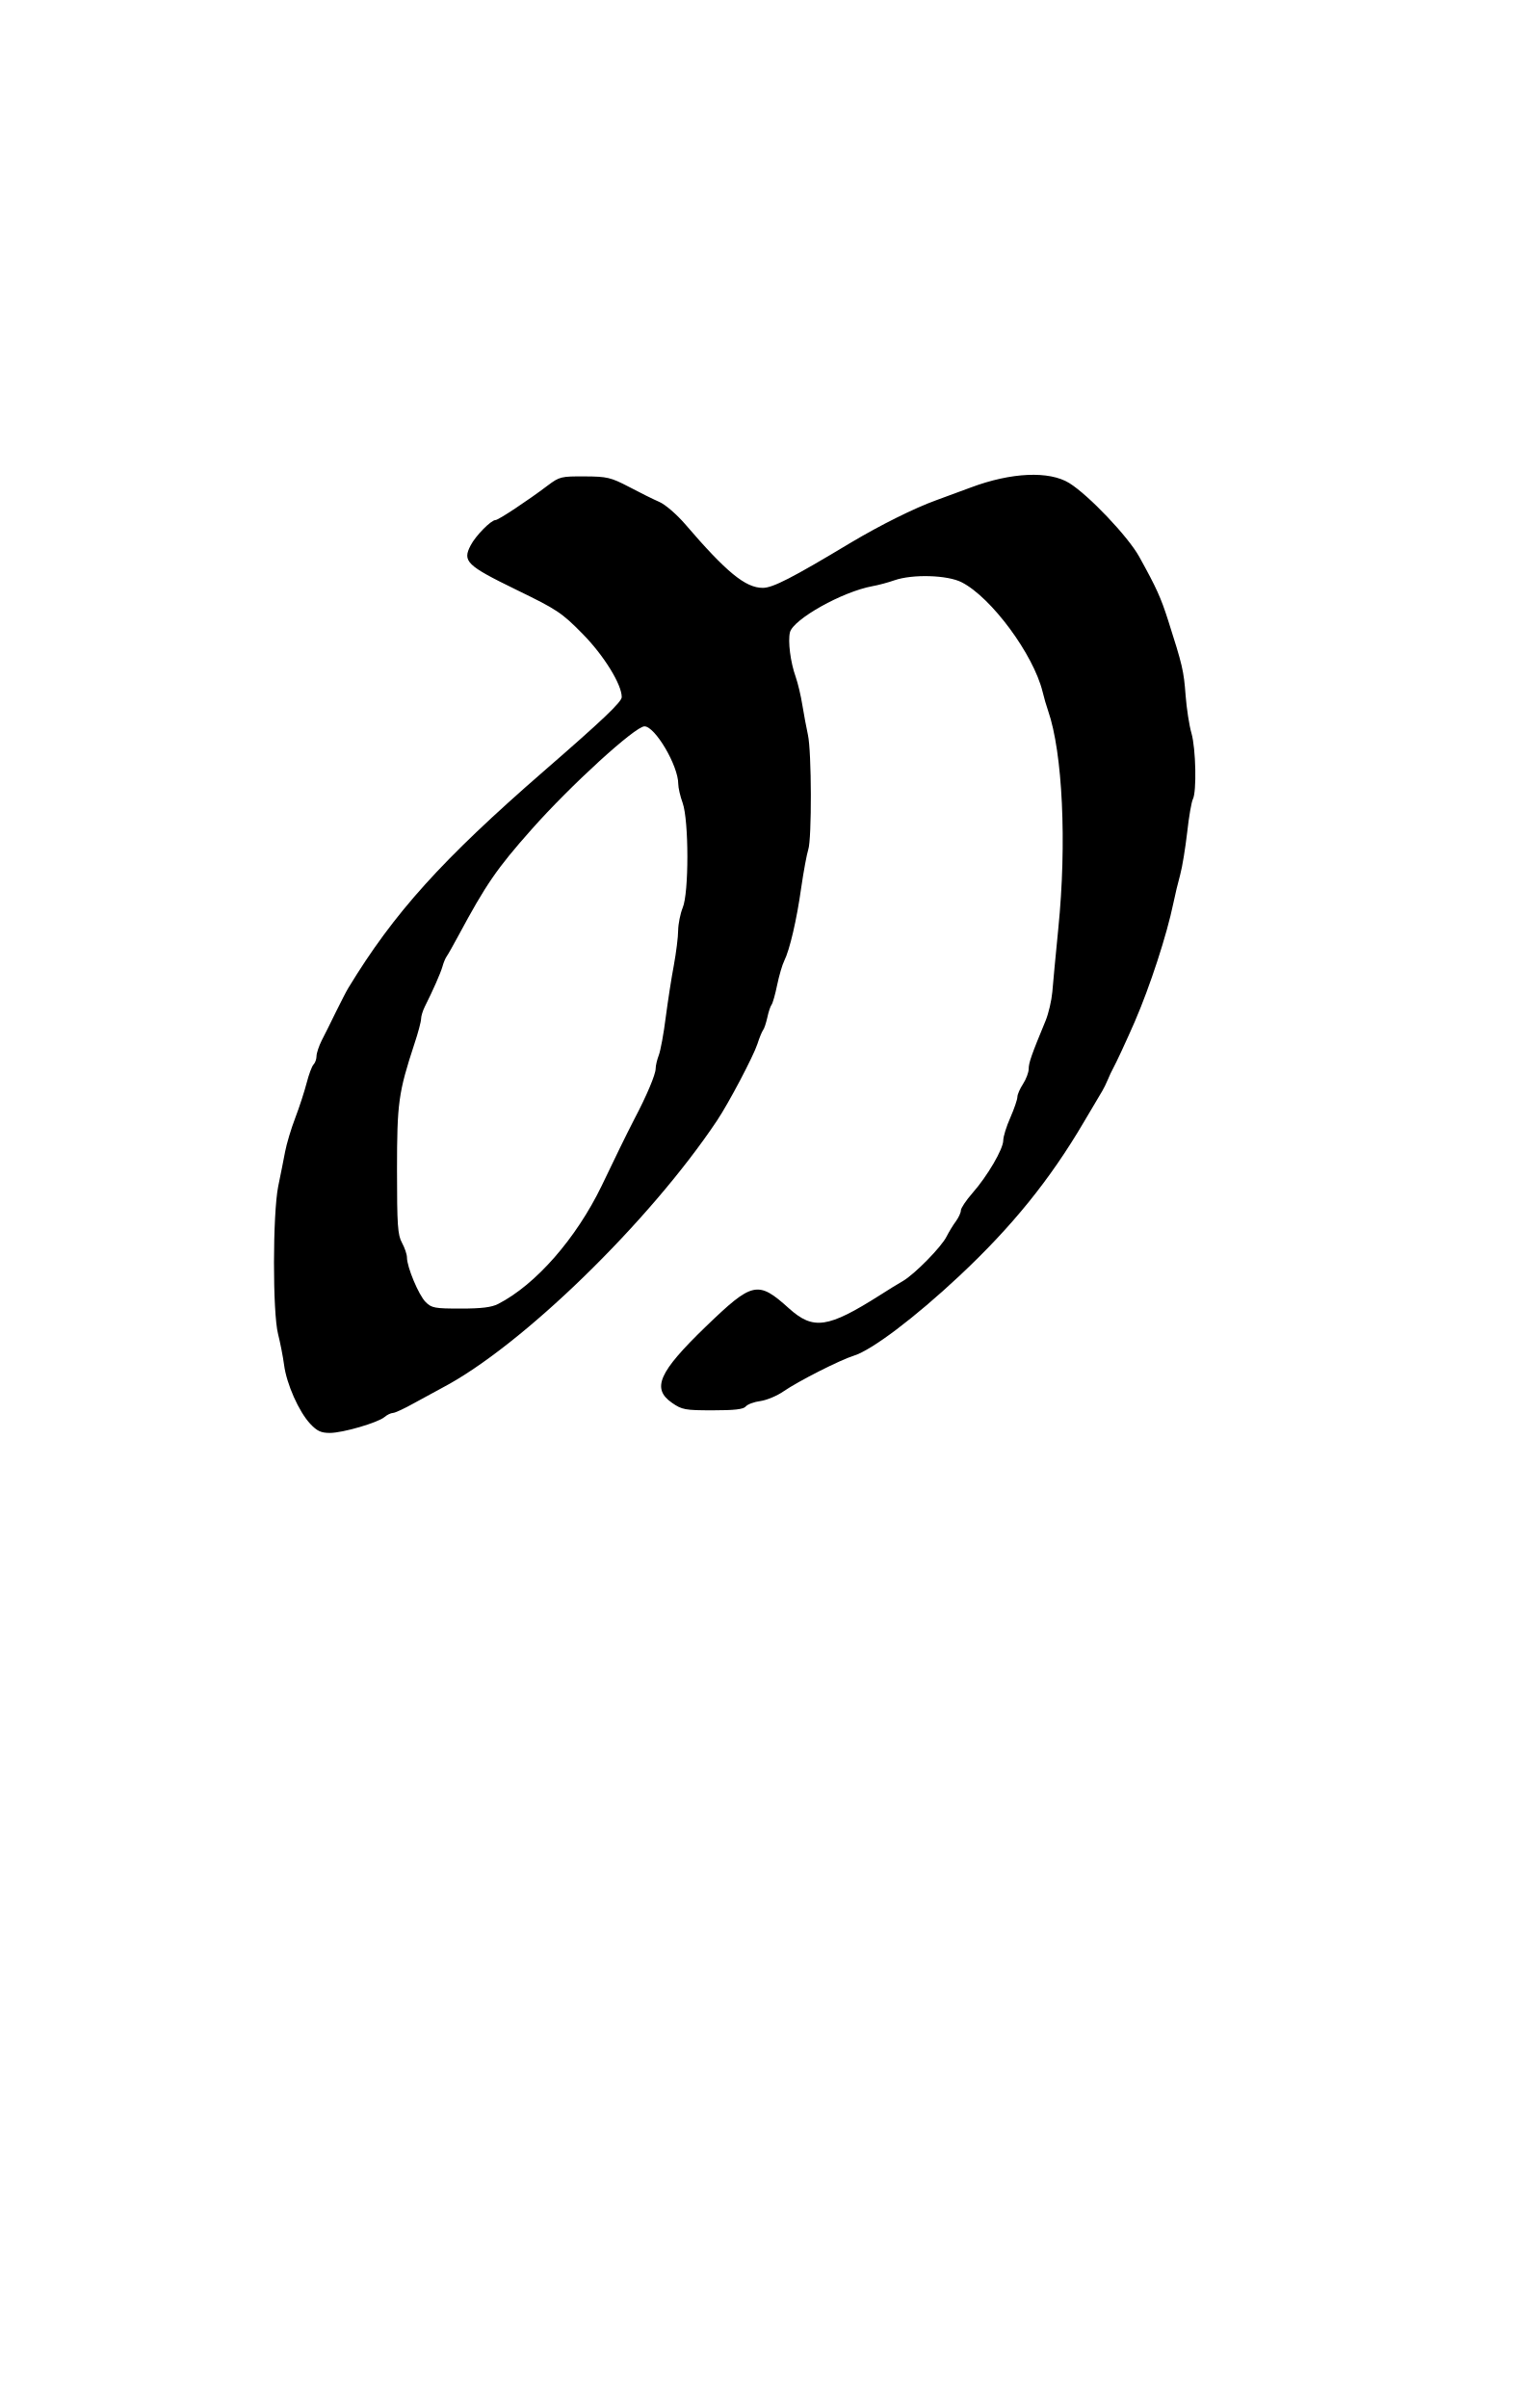
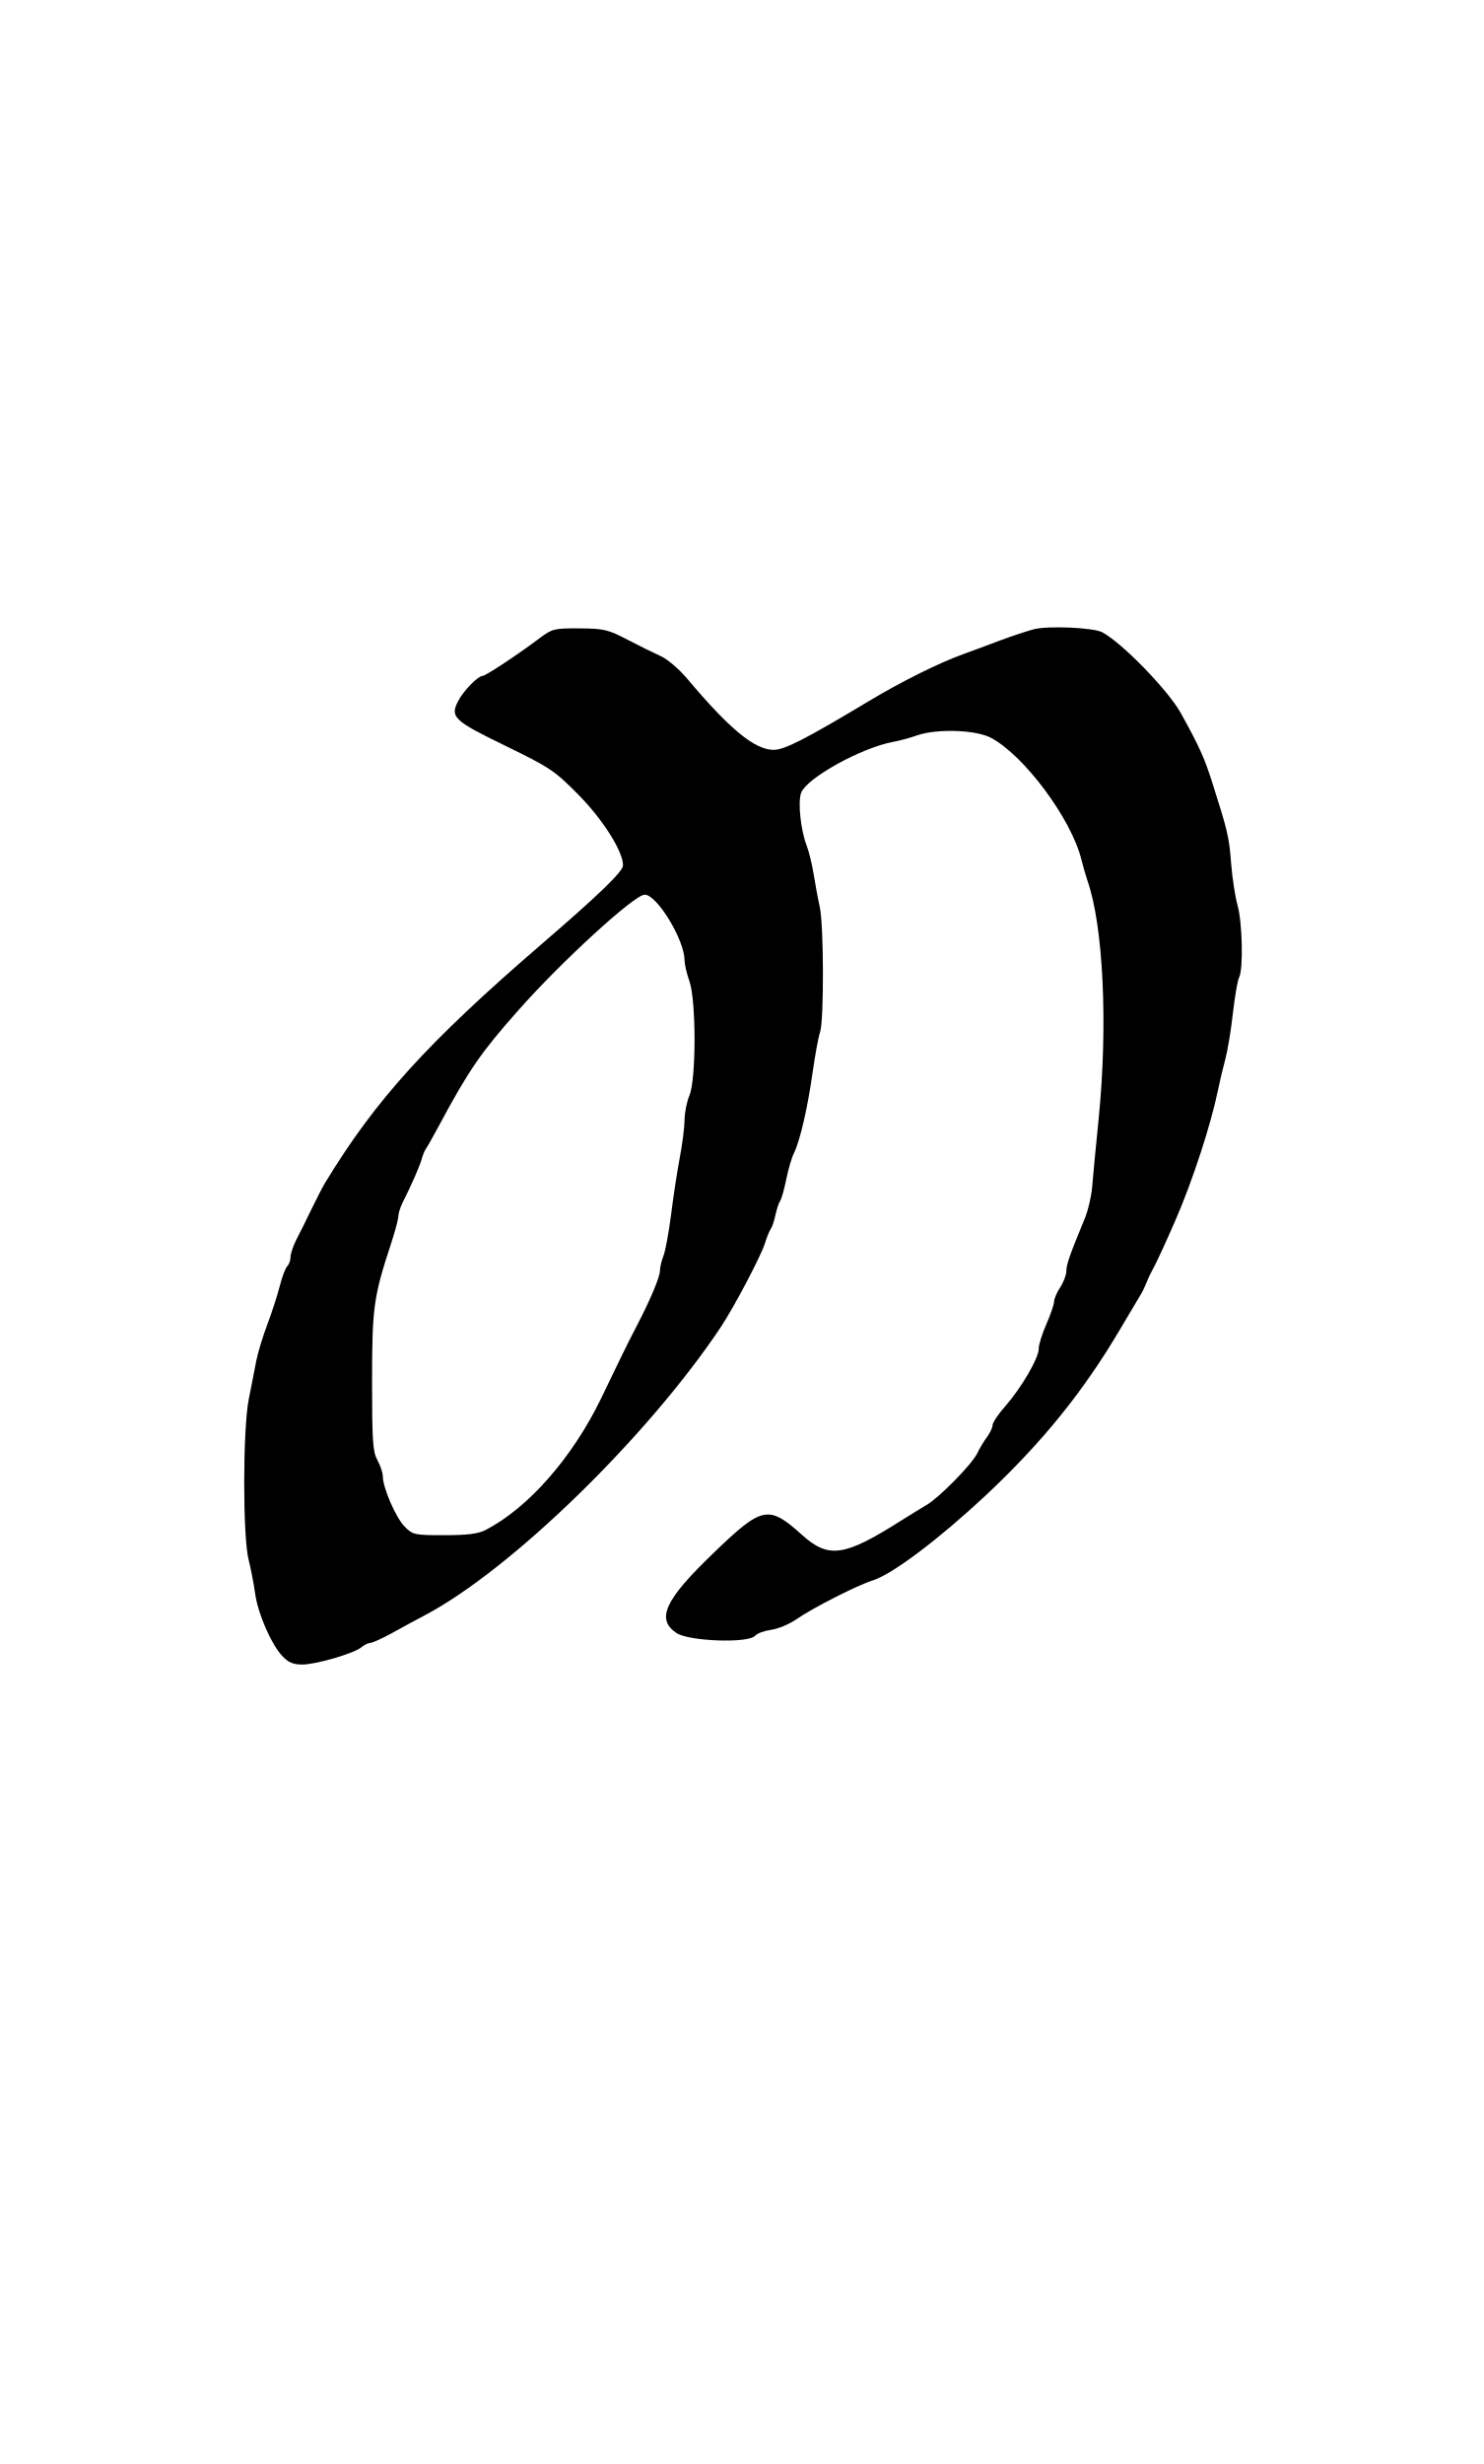
- <svg xmlns="http://www.w3.org/2000/svg" viewBox="0 0 134.0 213.0" width="134.0" height="213.0">
-   <path fill="currentColor" fill-rule="evenodd" d="M27.44 125.94C26.44 124.87 25.35 122.43 25.13 120.73C25.03 119.98 24.79 118.76 24.60 118.01C24.11 116.10 24.12 107.41 24.61 104.94C24.82 103.94 25.09 102.56 25.22 101.88C25.35 101.19 25.75 99.84 26.12 98.88C26.49 97.91 26.94 96.52 27.13 95.78C27.32 95.04 27.59 94.31 27.74 94.16C27.88 94.02 28.00 93.68 28.00 93.42C28.00 93.16 28.21 92.53 28.46 92.03C28.72 91.53 29.29 90.39 29.72 89.50C30.16 88.61 30.65 87.65 30.82 87.38C34.85 80.75 39.09 76.05 48.12 68.20C53.28 63.72 55.00 62.09 55.00 61.66C55.00 60.54 53.42 57.98 51.55 56.08C49.68 54.18 49.30 53.93 45.64 52.15C41.27 50.02 40.90 49.65 41.63 48.25C42.07 47.39 43.44 46.00 43.84 46.00C44.09 46.00 46.69 44.28 48.46 42.94C49.50 42.16 49.65 42.13 51.72 42.14C53.71 42.15 54.03 42.23 55.63 43.06C56.59 43.57 57.80 44.17 58.33 44.40C58.86 44.63 59.86 45.50 60.58 46.33C64.25 50.61 65.94 52.00 67.48 52.00C68.36 52.00 70.06 51.13 75.25 48.01C77.87 46.45 80.87 44.95 82.84 44.24C83.55 43.98 84.91 43.48 85.88 43.12C89.45 41.78 92.81 41.63 94.59 42.73C96.30 43.79 99.80 47.47 100.78 49.25C102.32 52.03 102.69 52.86 103.34 54.89C104.60 58.83 104.72 59.34 104.88 61.50C104.97 62.67 105.20 64.18 105.40 64.86C105.79 66.23 105.87 70.05 105.52 70.70C105.40 70.94 105.17 72.25 105.02 73.63C104.86 75.00 104.59 76.69 104.40 77.38C104.21 78.06 103.94 79.19 103.80 79.88C103.22 82.70 101.73 87.26 100.38 90.38C99.68 91.99 98.68 94.14 98.47 94.50C98.35 94.71 98.14 95.16 98.00 95.50C97.86 95.84 97.64 96.29 97.51 96.50C97.38 96.71 96.65 97.94 95.88 99.25C92.87 104.37 89.53 108.49 84.87 112.86C80.93 116.55 77.14 119.41 75.55 119.91C74.30 120.30 70.62 122.17 69.30 123.08C68.74 123.47 67.83 123.85 67.27 123.93C66.71 124.00 66.13 124.22 65.97 124.41C65.77 124.66 64.98 124.75 63.05 124.75C60.60 124.75 60.33 124.70 59.45 124.09C57.62 122.82 58.27 121.37 62.44 117.34C66.57 113.36 67.04 113.25 69.79 115.73C71.95 117.67 73.23 117.49 77.88 114.54C78.56 114.10 79.46 113.55 79.88 113.31C80.91 112.71 83.30 110.28 83.74 109.37C83.95 108.96 84.31 108.36 84.56 108.03C84.80 107.70 85.00 107.27 85.00 107.07C85.00 106.87 85.46 106.18 86.02 105.54C87.35 104.03 88.75 101.64 88.75 100.87C88.75 100.54 89.03 99.63 89.38 98.85C89.72 98.07 90.00 97.25 90.00 97.03C90.00 96.81 90.23 96.29 90.50 95.88C90.77 95.46 91.00 94.86 91.00 94.55C91.00 94.01 91.24 93.32 92.51 90.25C92.76 89.63 93.02 88.51 93.09 87.75C93.15 86.99 93.39 84.46 93.62 82.12C94.38 74.58 94.00 66.57 92.72 62.88C92.57 62.46 92.35 61.70 92.23 61.19C91.42 57.89 87.70 52.85 85.08 51.51C83.83 50.86 80.72 50.77 79.12 51.33C78.58 51.52 77.70 51.76 77.18 51.85C74.51 52.34 70.18 54.77 69.88 55.93C69.69 56.72 69.92 58.57 70.39 59.88C70.58 60.42 70.85 61.55 70.98 62.38C71.11 63.20 71.34 64.38 71.47 65.00C71.80 66.46 71.82 74.21 71.50 75.15C71.37 75.55 71.09 77.06 70.88 78.50C70.48 81.36 69.86 84.02 69.37 85.00C69.20 85.34 68.92 86.30 68.75 87.12C68.58 87.95 68.36 88.74 68.25 88.88C68.15 89.01 67.98 89.52 67.88 90.00C67.77 90.48 67.61 90.99 67.50 91.12C67.40 91.26 67.17 91.81 67.00 92.35C66.65 93.42 64.48 97.55 63.43 99.12C57.45 108.07 46.13 119.09 39.12 122.76C38.58 123.05 37.45 123.66 36.62 124.12C35.80 124.58 34.97 124.97 34.77 124.98C34.57 124.99 34.24 125.15 34.02 125.34C33.44 125.84 30.32 126.75 29.18 126.75C28.40 126.75 28.05 126.59 27.44 125.94ZM44.07 115.34C47.40 113.63 50.96 109.56 53.22 104.90C53.76 103.79 54.50 102.26 54.86 101.50C55.23 100.74 55.79 99.62 56.11 99.00C57.21 96.92 58.00 95.03 58.00 94.53C58.00 94.26 58.13 93.72 58.28 93.33C58.43 92.94 58.71 91.44 58.89 90.00C59.08 88.56 59.40 86.47 59.61 85.38C59.81 84.28 59.99 82.89 59.99 82.30C60.00 81.72 60.18 80.82 60.39 80.30C60.95 79.00 60.94 72.59 60.39 71.03C60.17 70.43 60.00 69.67 60.00 69.34C60.00 67.73 57.95 64.25 57.01 64.25C56.19 64.25 50.46 69.48 47.01 73.38C43.94 76.84 42.99 78.23 40.56 82.75C40.08 83.64 39.60 84.49 39.50 84.62C39.40 84.76 39.23 85.16 39.14 85.50C38.97 86.09 38.31 87.59 37.58 89.04C37.40 89.40 37.25 89.89 37.25 90.12C37.25 90.35 36.99 91.35 36.66 92.33C35.25 96.64 35.12 97.52 35.12 103.50C35.12 108.39 35.18 109.23 35.56 109.93C35.80 110.37 36.00 110.95 36.00 111.23C36.00 112.08 37.04 114.56 37.65 115.17C38.18 115.70 38.45 115.75 40.75 115.75C42.60 115.75 43.49 115.64 44.07 115.34Z" />
+ <svg xmlns="http://www.w3.org/2000/svg" viewBox="0 0 128.24 213.0" width="128.24" height="213.0">
+   <path fill="currentColor" fill-rule="evenodd" d="M24.41 143.16C23.45 142.14 22.29 139.47 22.06 137.75C21.95 136.95 21.70 135.65 21.50 134.85C20.98 132.82 20.99 123.56 21.51 120.94C21.73 119.87 22.01 118.40 22.15 117.67C22.29 116.94 22.73 115.50 23.12 114.47C23.51 113.45 23.99 111.96 24.19 111.17C24.39 110.38 24.68 109.61 24.84 109.46C24.99 109.30 25.12 108.95 25.12 108.67C25.12 108.39 25.34 107.72 25.61 107.19C25.89 106.66 26.49 105.44 26.95 104.49C27.41 103.54 27.94 102.52 28.12 102.23C32.48 95.06 36.95 90.13 46.81 81.63C51.75 77.38 53.87 75.33 53.87 74.81C53.87 73.61 52.16 70.89 50.07 68.76C47.94 66.60 47.60 66.38 43.68 64.46C39.22 62.30 38.89 61.98 39.62 60.59C40.06 59.73 41.33 58.43 41.72 58.43C41.98 58.43 44.77 56.59 46.64 55.18C47.75 54.35 47.90 54.31 50.11 54.32C52.23 54.34 52.57 54.42 54.28 55.31C55.30 55.84 56.59 56.48 57.15 56.73C57.71 56.98 58.73 57.85 59.41 58.66C63.08 63.03 65.26 64.82 66.89 64.82C67.83 64.82 69.64 63.90 75.17 60.58C77.96 58.91 81.15 57.32 83.25 56.56C84.00 56.29 85.46 55.75 86.48 55.36C87.51 54.98 88.83 54.54 89.41 54.39C90.66 54.08 94.55 54.25 95.31 54.66C97.03 55.58 100.99 59.66 102.09 61.63C103.70 64.54 104.12 65.47 104.81 67.63C106.15 71.83 106.28 72.37 106.45 74.67C106.55 75.92 106.80 77.53 107.00 78.25C107.42 79.71 107.51 83.78 107.14 84.48C107.01 84.72 106.77 86.12 106.60 87.59C106.44 89.05 106.14 90.85 105.94 91.58C105.74 92.31 105.46 93.51 105.31 94.24C104.69 97.25 103.10 102.11 101.66 105.42C100.92 107.14 99.86 109.44 99.63 109.81C99.50 110.03 99.27 110.51 99.13 110.88C98.98 111.25 98.75 111.73 98.61 111.94C98.47 112.16 97.69 113.48 96.87 114.87C93.69 120.27 90.13 124.67 85.26 129.24C81.20 133.04 77.15 136.09 75.48 136.61C74.16 137.02 70.24 139.01 68.84 139.99C68.24 140.40 67.27 140.81 66.67 140.89C66.08 140.97 65.46 141.20 65.29 141.40C64.73 142.07 59.56 141.89 58.48 141.16C56.71 139.96 57.47 138.31 61.67 134.27C65.91 130.18 66.44 130.07 69.35 132.69C71.66 134.76 73.01 134.56 77.96 131.42C78.70 130.96 79.65 130.37 80.09 130.11C81.20 129.47 84.00 126.62 84.48 125.66C84.69 125.22 85.08 124.57 85.34 124.22C85.60 123.87 85.82 123.41 85.82 123.20C85.82 122.98 86.31 122.25 86.91 121.57C88.32 119.96 89.81 117.41 89.81 116.60C89.81 116.24 90.11 115.28 90.48 114.45C90.84 113.62 91.14 112.75 91.14 112.51C91.14 112.27 91.38 111.72 91.67 111.28C91.96 110.84 92.20 110.20 92.20 109.86C92.21 109.30 92.46 108.56 93.81 105.29C94.08 104.63 94.36 103.43 94.43 102.63C94.49 101.82 94.75 99.13 95.00 96.64C95.80 88.60 95.40 80.07 94.03 76.14C93.88 75.70 93.65 74.89 93.51 74.34C92.65 70.80 88.51 65.24 85.64 63.76C84.30 63.08 80.99 62.98 79.29 63.57C78.71 63.78 77.78 64.03 77.23 64.13C74.47 64.64 69.76 67.25 69.27 68.53C68.97 69.31 69.23 71.76 69.74 73.08C69.94 73.59 70.22 74.73 70.36 75.61C70.50 76.48 70.73 77.74 70.88 78.40C71.23 79.96 71.25 88.21 70.91 89.21C70.76 89.63 70.47 91.24 70.25 92.78C69.82 95.82 69.16 98.65 68.64 99.70C68.45 100.06 68.16 101.08 67.98 101.96C67.80 102.84 67.56 103.68 67.45 103.82C67.34 103.97 67.16 104.51 67.05 105.02C66.94 105.54 66.76 106.07 66.65 106.22C66.54 106.37 66.30 106.95 66.12 107.53C65.75 108.67 63.43 113.06 62.31 114.74C55.97 124.23 44.14 135.74 36.70 139.65C36.11 139.95 34.92 140.61 34.04 141.09C33.16 141.58 32.27 141.99 32.06 142.01C31.85 142.02 31.49 142.19 31.26 142.39C30.65 142.92 27.33 143.89 26.13 143.89C25.34 143.89 24.93 143.71 24.41 143.16ZM41.97 132.27C45.67 130.36 49.49 126.01 51.97 120.89C52.55 119.70 53.33 118.07 53.72 117.27C54.11 116.46 54.71 115.27 55.06 114.61C56.22 112.39 57.06 110.38 57.06 109.85C57.06 109.56 57.20 108.98 57.36 108.57C57.53 108.16 57.82 106.56 58.02 105.02C58.21 103.49 58.55 101.27 58.77 100.10C59.00 98.93 59.18 97.46 59.19 96.83C59.19 96.20 59.38 95.24 59.61 94.70C60.20 93.31 60.20 86.48 59.61 84.82C59.38 84.18 59.19 83.37 59.19 83.02C59.19 81.26 56.81 77.34 55.74 77.34C54.86 77.34 48.55 83.11 44.83 87.32C41.56 91.01 40.54 92.49 37.96 97.30C37.45 98.25 36.94 99.15 36.83 99.30C36.72 99.45 36.55 99.86 36.45 100.23C36.27 100.86 35.57 102.46 34.79 104.00C34.60 104.39 34.44 104.91 34.44 105.15C34.44 105.40 34.15 106.46 33.81 107.51C32.30 112.10 32.17 113.03 32.17 119.40C32.17 124.60 32.23 125.50 32.64 126.24C32.90 126.71 33.10 127.33 33.10 127.63C33.10 128.60 34.24 131.23 34.99 131.97C35.70 132.68 35.83 132.71 38.42 132.71C40.41 132.71 41.34 132.59 41.97 132.27Z" />
</svg>
